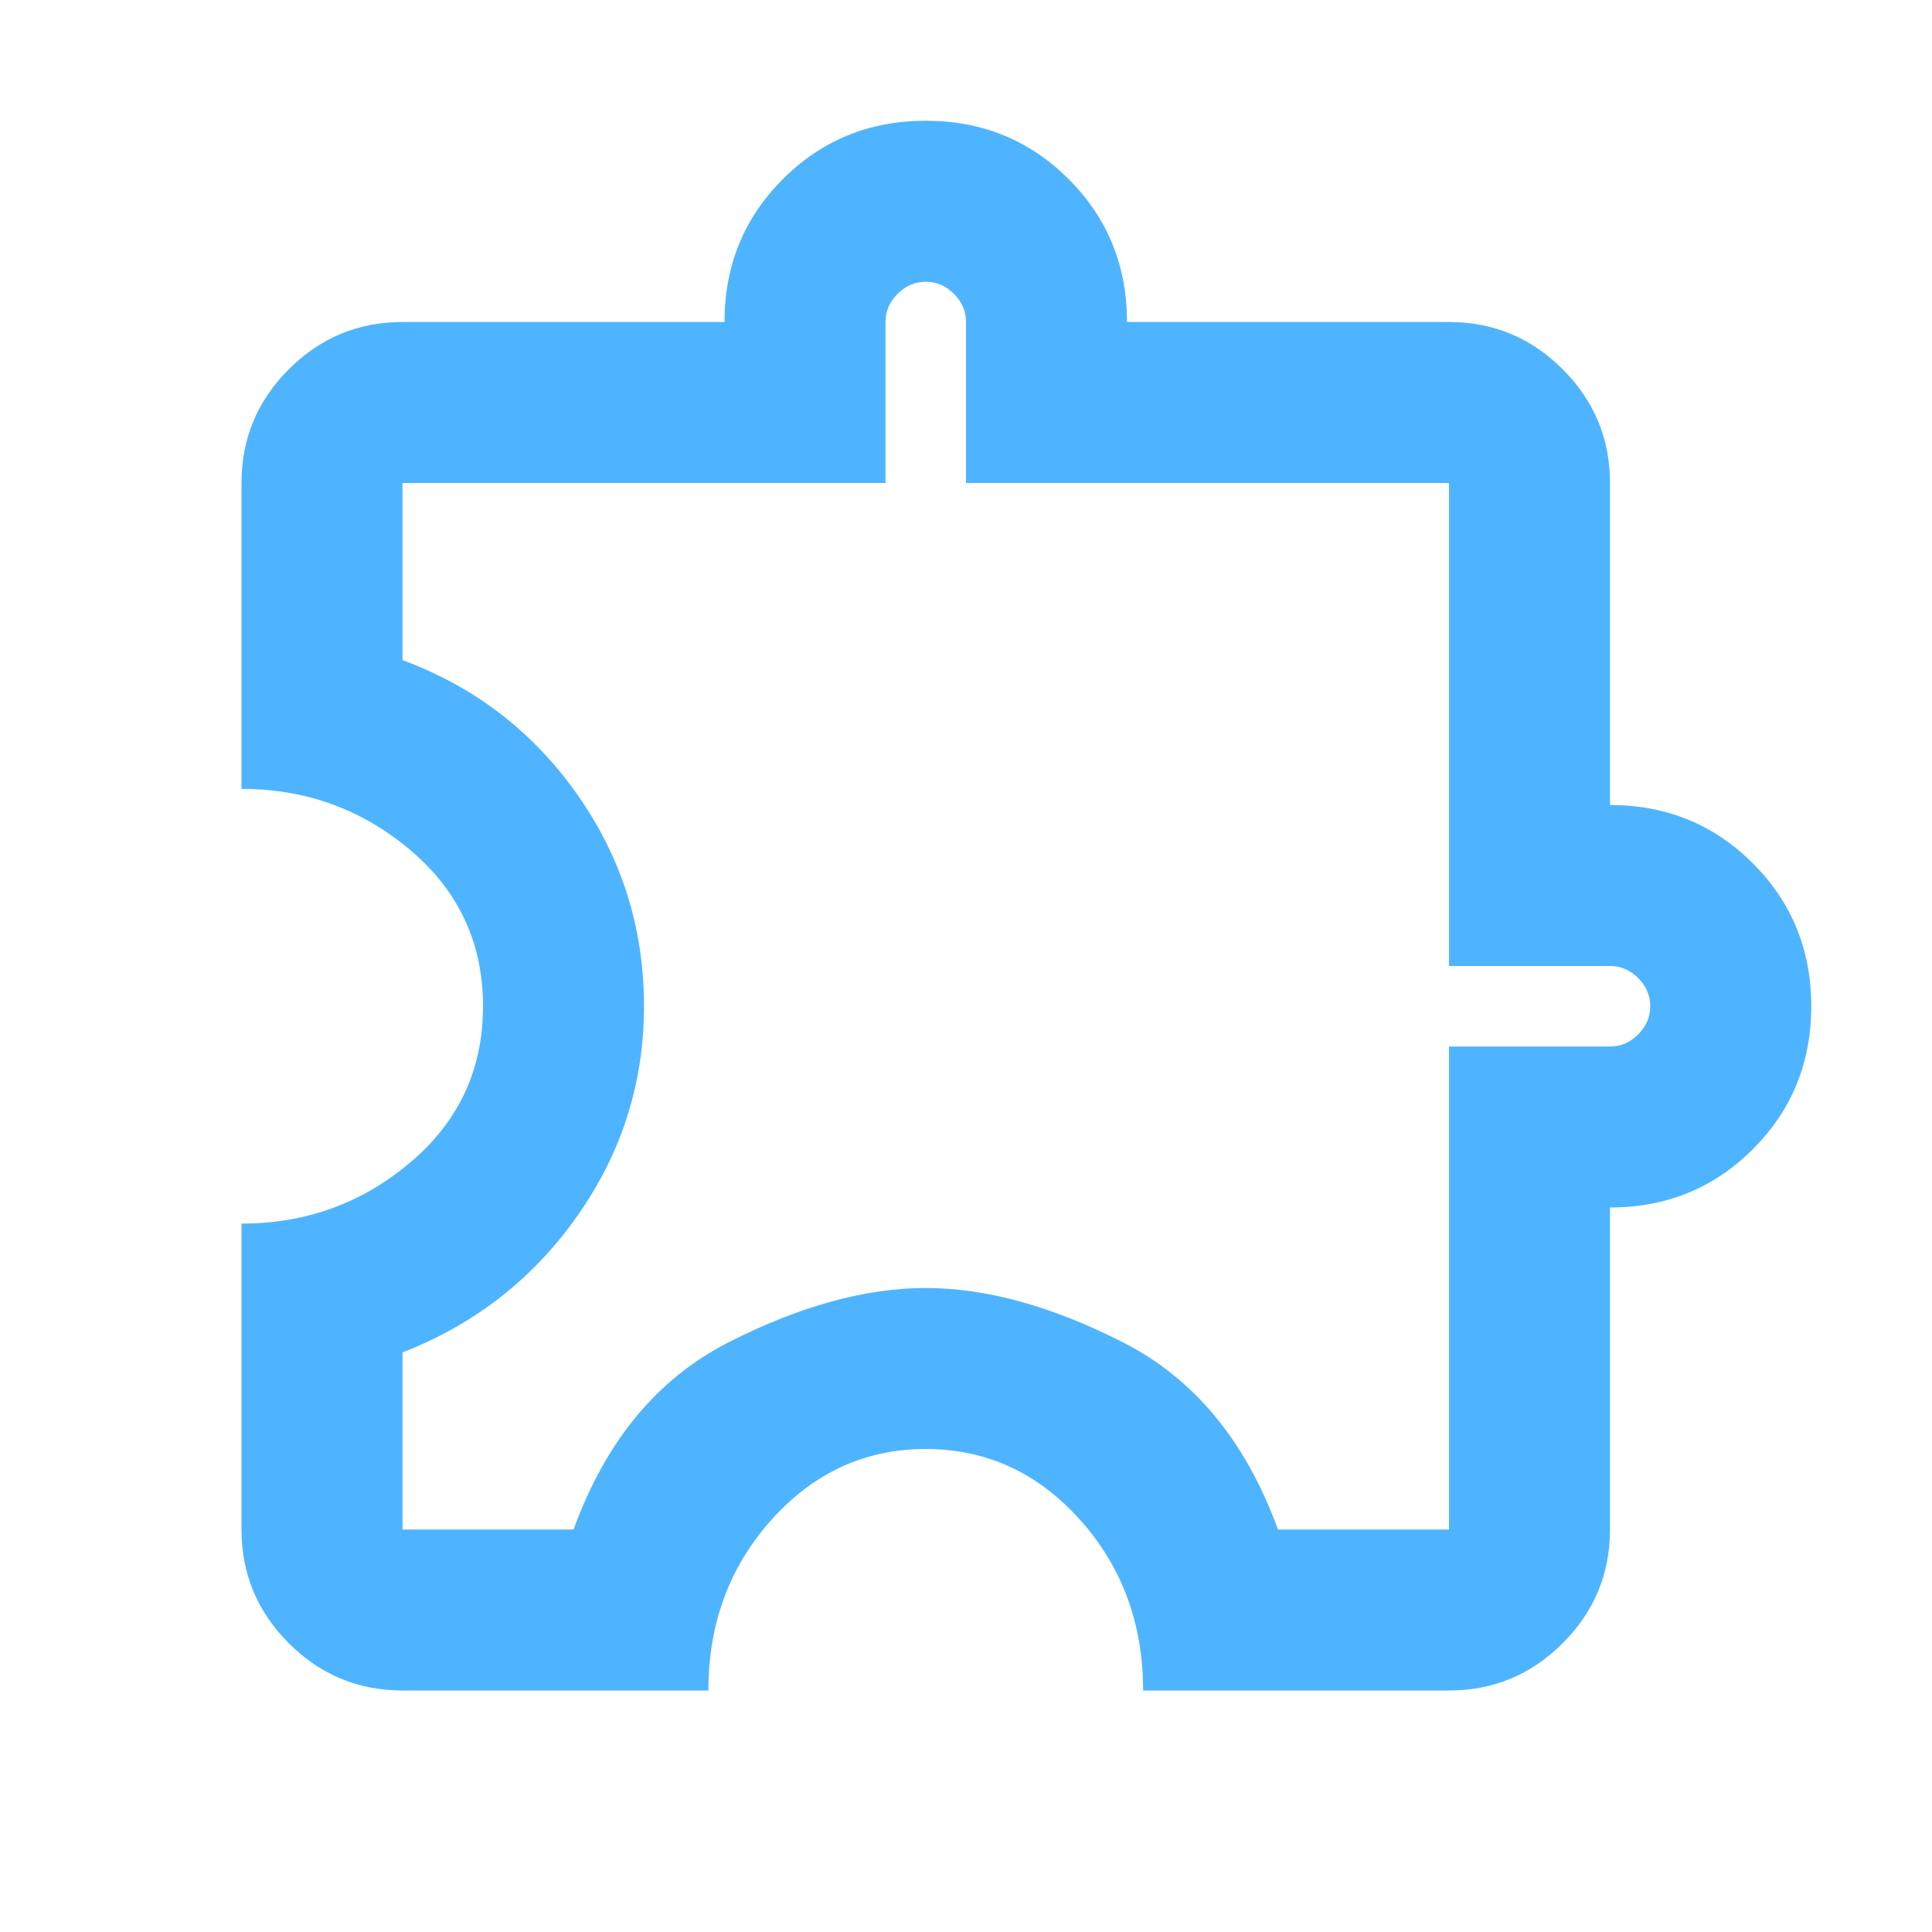
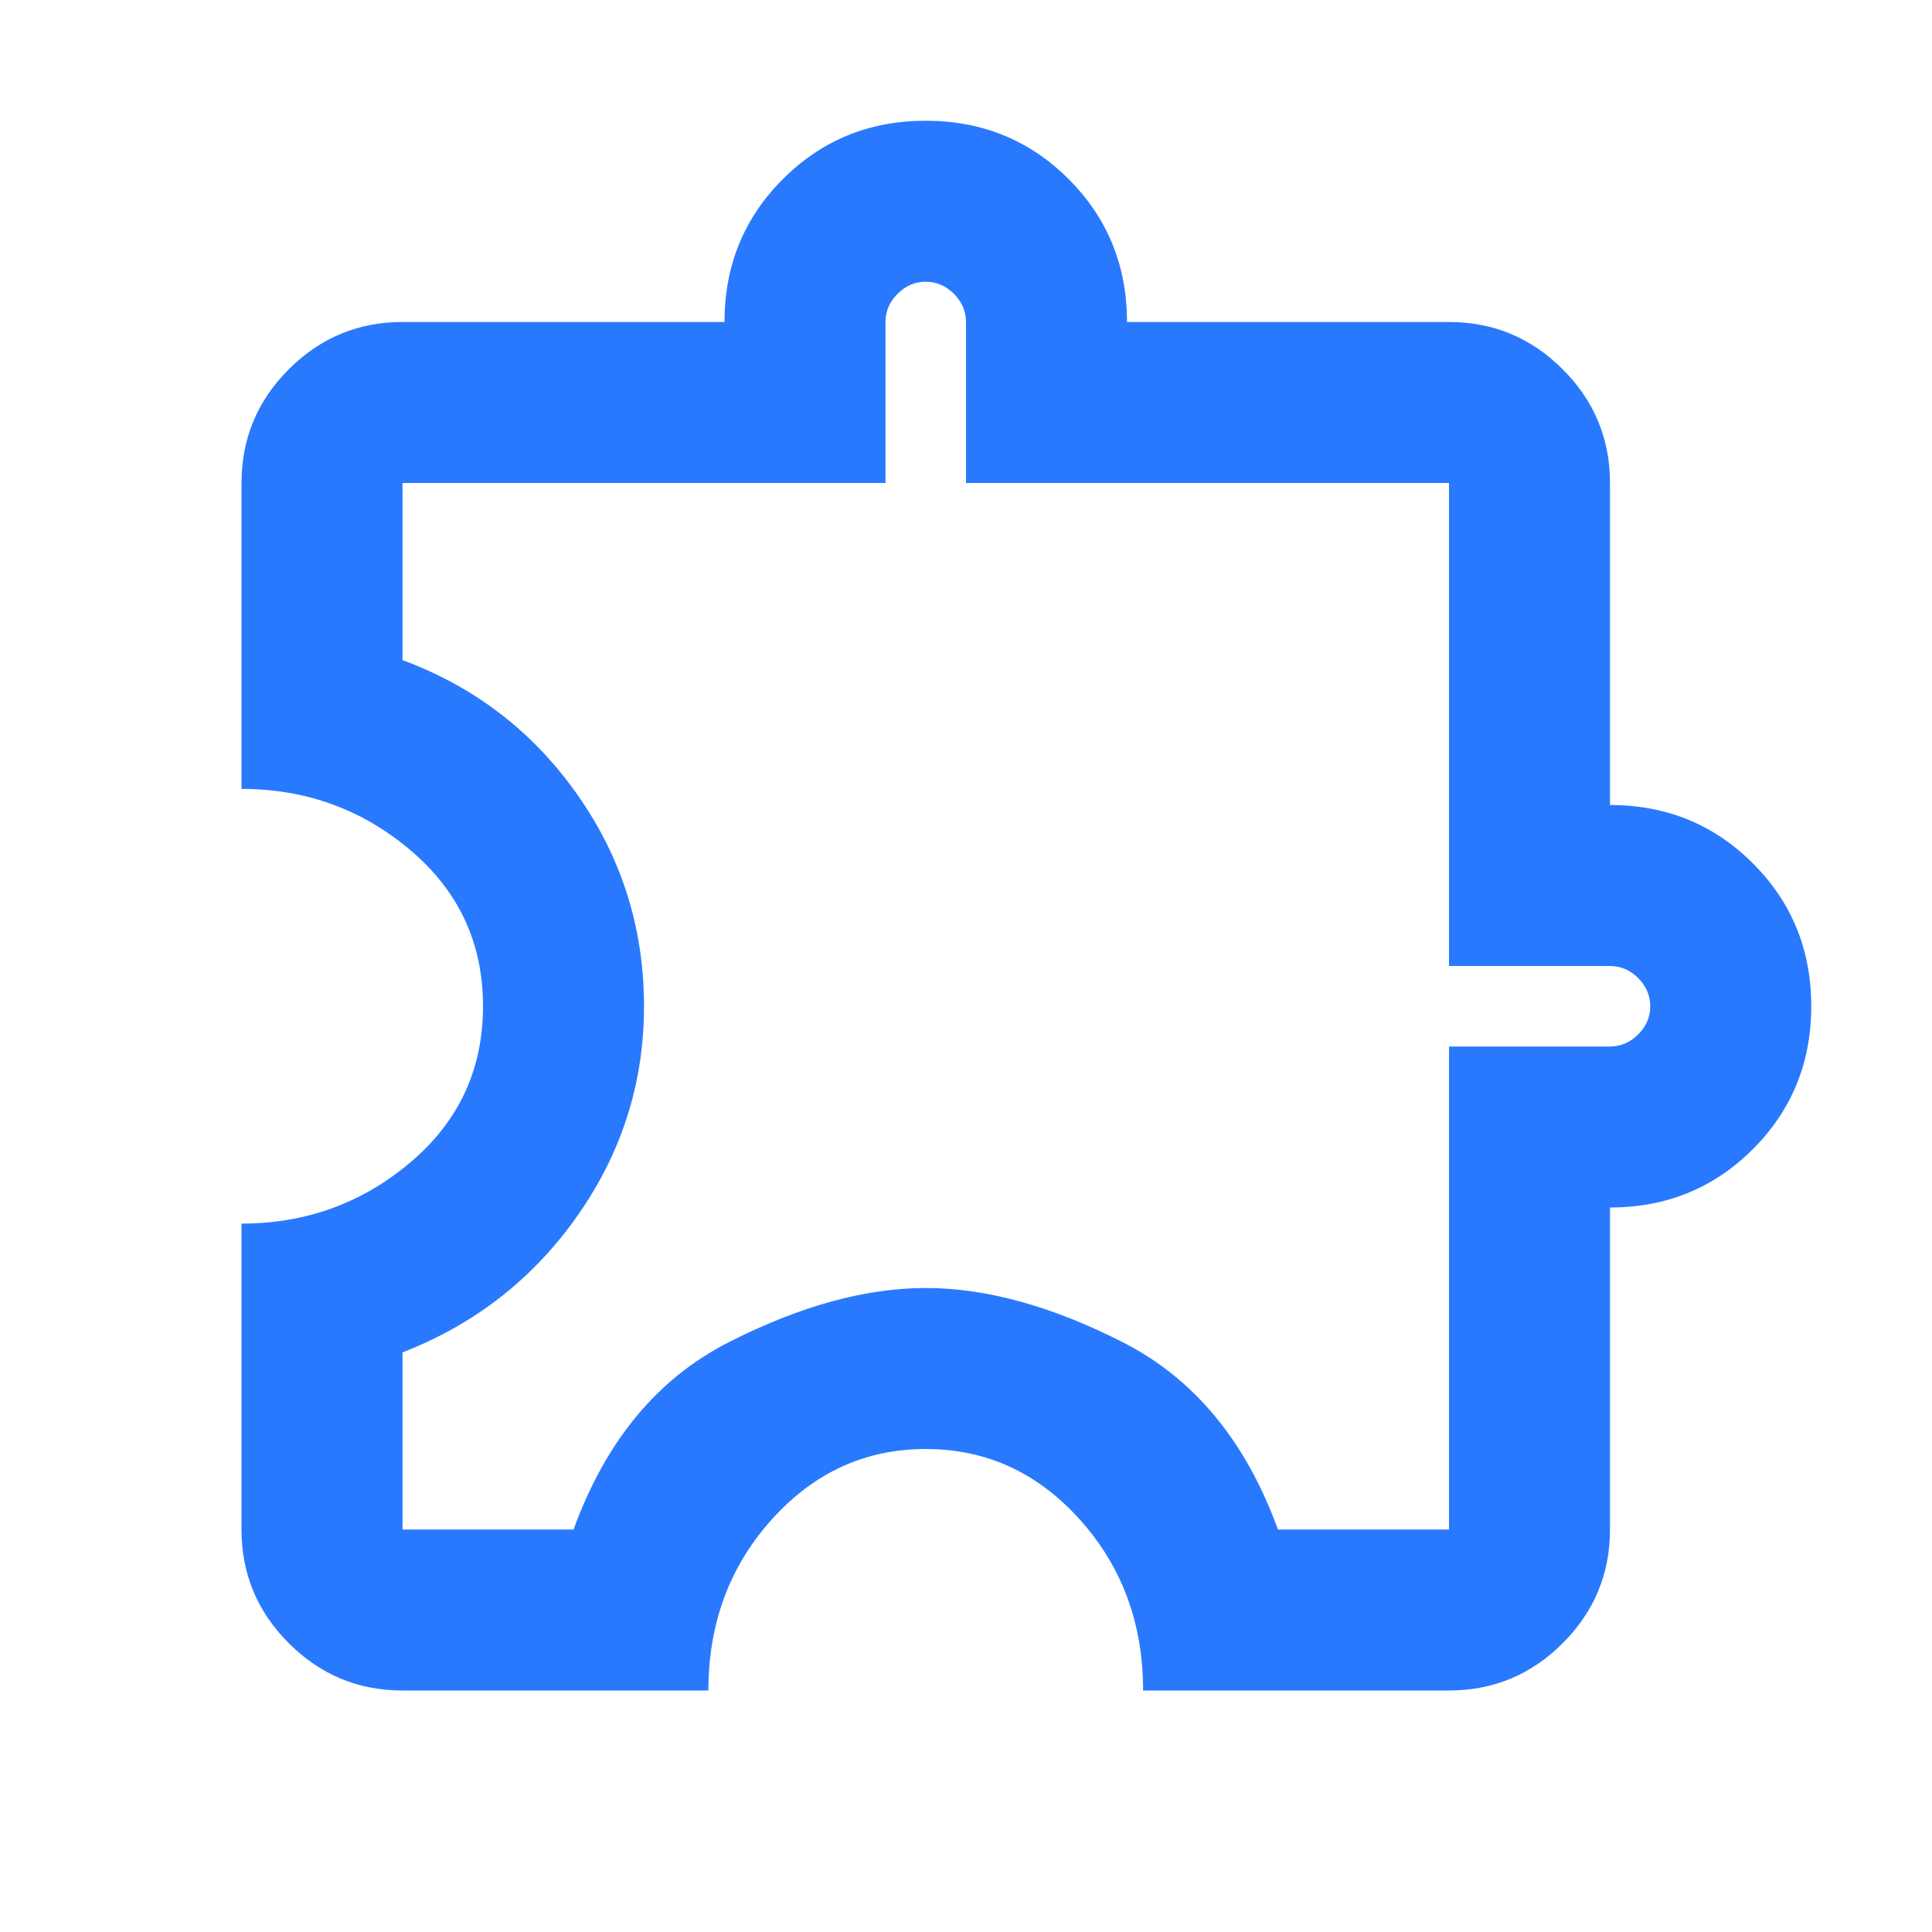
- <svg xmlns="http://www.w3.org/2000/svg" height="24px" viewBox="0 -960 960 960" width="24px" fill="#4fb4ff">
+ <svg xmlns="http://www.w3.org/2000/svg" height="24px" viewBox="0 -960 960 960" width="24px" fill="#2979ff">
  <path d="M352-120H200q-33 0-56.5-23.5T120-200v-152q48 0 84-30.5t36-77.5q0-47-36-77.5T120-568v-152q0-33 23.5-56.5T200-800h160q0-42 29-71t71-29q42 0 71 29t29 71h160q33 0 56.5 23.5T800-720v160q42 0 71 29t29 71q0 42-29 71t-71 29v160q0 33-23.5 56.5T720-120H568q0-50-31.5-85T460-240q-45 0-76.5 35T352-120Zm-152-80h85q24-66 77-93t98-27q45 0 98 27t77 93h85v-240h80q8 0 14-6t6-14q0-8-6-14t-14-6h-80v-240H480v-80q0-8-6-14t-14-6q-8 0-14 6t-6 14v80H200v88q54 20 87 67t33 105q0 57-33 104t-87 68v88Zm260-260Z" />
</svg>
